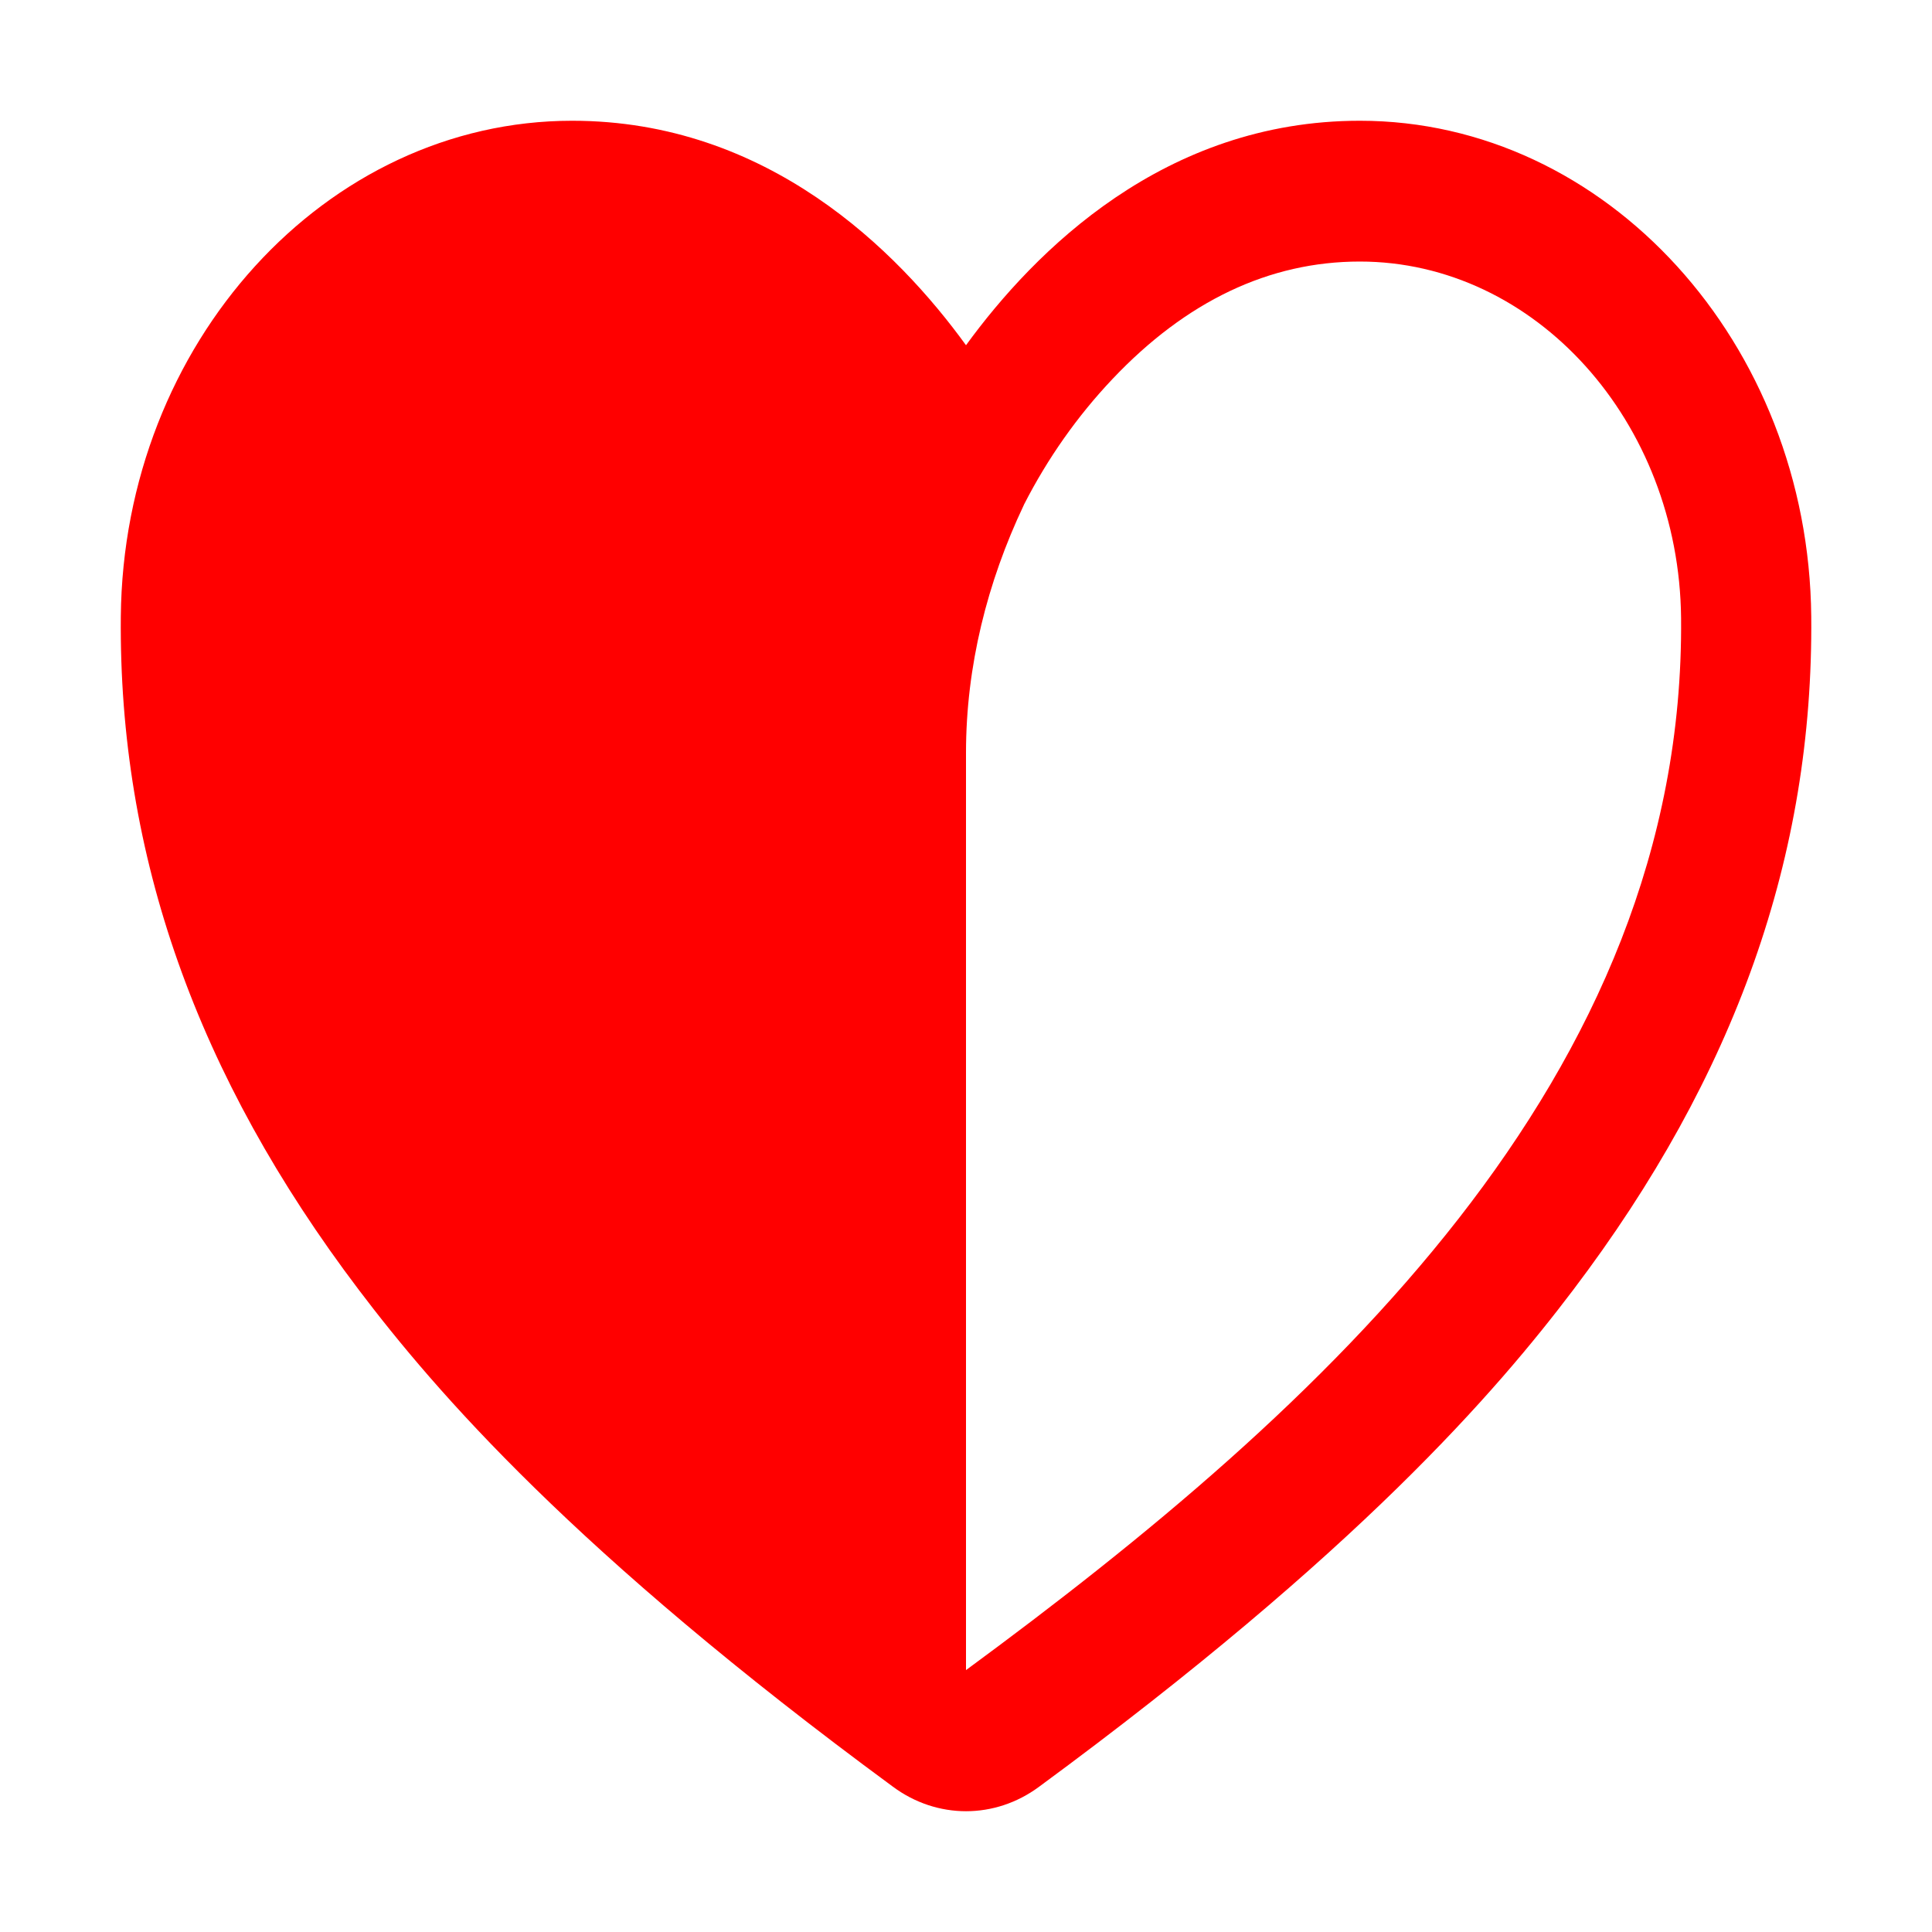
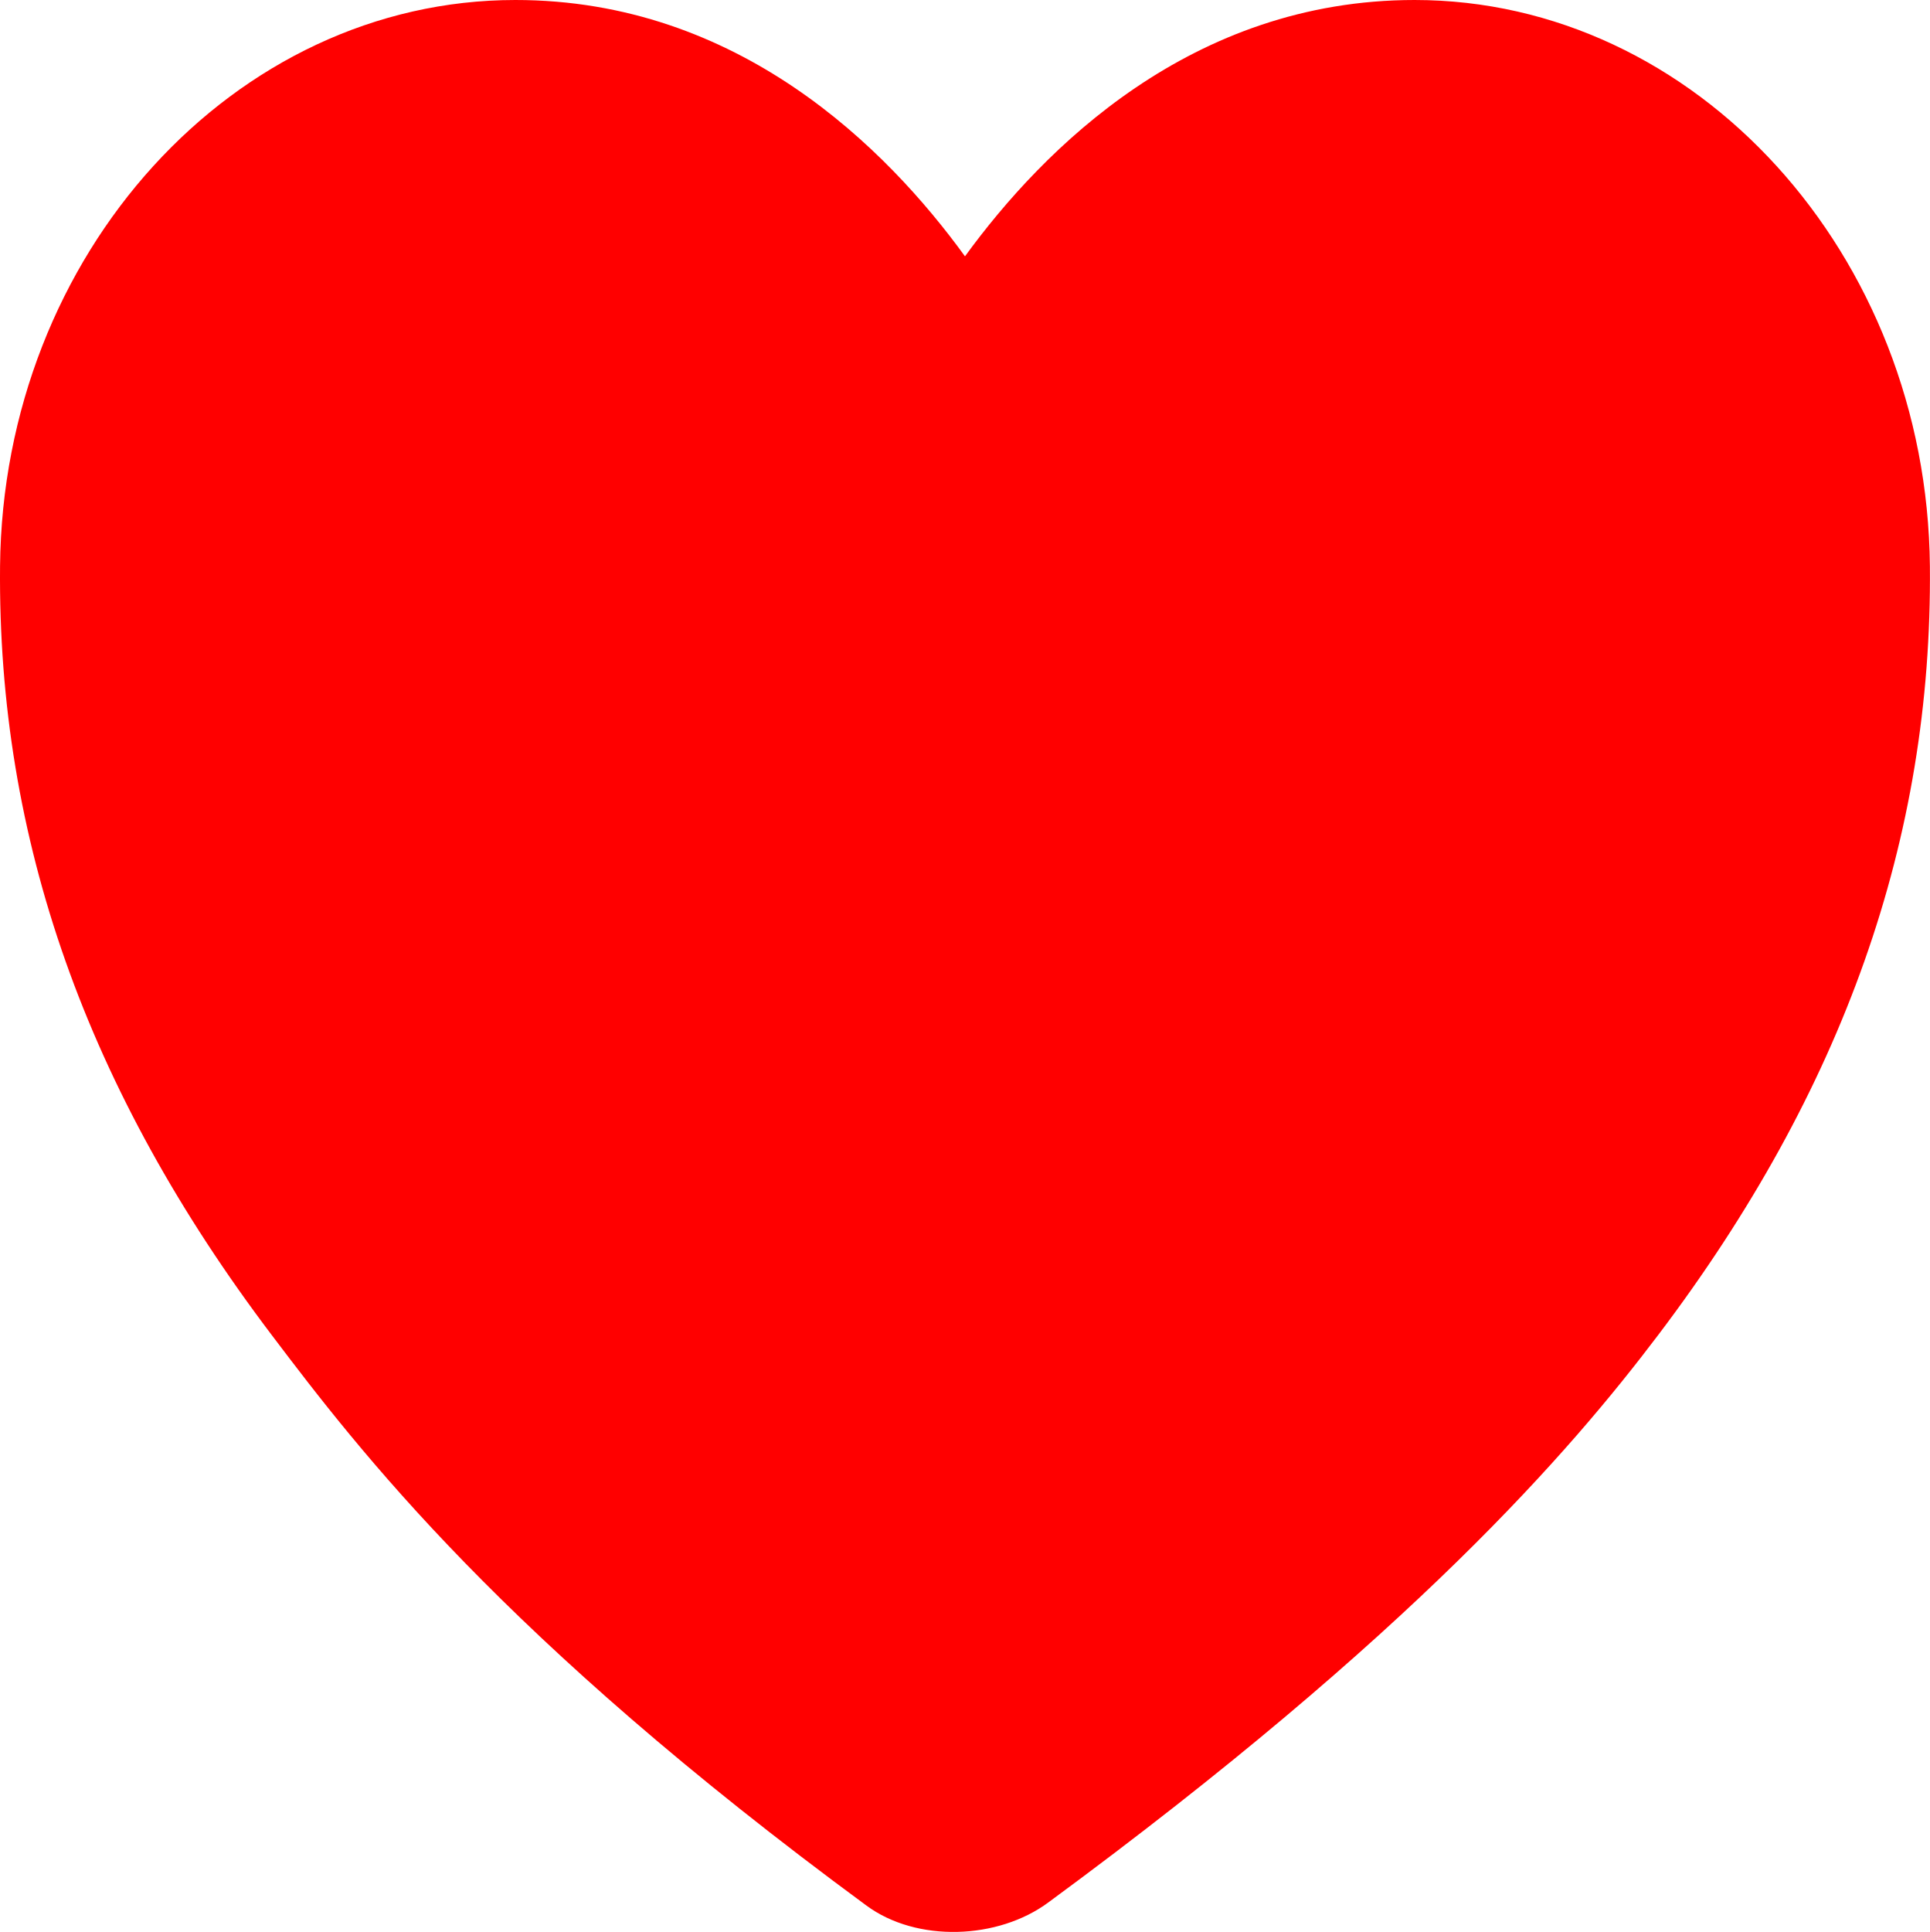
- <svg xmlns="http://www.w3.org/2000/svg" height="32" viewBox="0 0 32 32" width="32">
-   <path d="m22.523 2c-3.237 0-5.384 2.154-6.523 3.718-1.136-1.567-3.286-3.718-6.523-3.718-4.08 0-7.434 3.685-7.476 8.213-.036 3.952 1.254 7.602 3.945 11.155 1.263 1.668 3.554 4.335 8.843 8.225a2.143 2.321 0 0 0 2.423 0c5.289-3.89 7.58-6.557 8.843-8.225 2.692-3.554 3.981-7.203 3.945-11.155-.042-4.528-3.396-8.213-7.476-8.213zm-6.523 25.664v-15.196c0-1.431.352-2.826.956-4.099a.08.087 0 0 1 .005-.012 8.278 8.968 0 0 1 1.465-2.079c1.22-1.29 2.598-1.946 4.096-1.946 2.904 0 5.291 2.648 5.322 5.906.068 7.627-5.947 13.088-11.845 17.425z" fill="#f00" stroke-width=".07" />
+ <svg xmlns="http://www.w3.org/2000/svg" height="28.023" viewBox="0 0 28 28.023" width="28" version="1.1" id="svg1">
+   <defs id="defs1" />
+   <path d="M 20.523,-2.6665789e-8 C 17.286,-2.6665789e-8 15.139,2.154 14,3.718 12.864,2.152 10.714,-2.6665789e-8 7.477,-2.6665789e-8 3.397,-2.6665789e-8 0.043,3.685 7.4683842e-4,8.213 -0.036,12.166 1.255,15.816 3.945,19.368 c 1.263,1.668 3.333,4.379 8.622,8.269 0.73,0.542 1.914,0.498 2.644,-0.044 5.289,-3.89 7.58,-6.557 8.843,-8.225 2.692,-3.554 3.981,-7.203 3.945,-11.155 C 27.957,3.685 24.603,3.9733342e-6 20.523,3.9733342e-6 Z M 14,25.664 V 10.468 c 0,-1.431 0.352,-2.826 0.956,-4.099 0.002,-0.004 -1.807,2.507 -1.807,2.507 -6.9,35.693 8.708,10.377 9.288,9.765 1.22,-1.29 2.554,-6.454 4.052,-6.454 2.904,0 -0.675,-7.207 -0.644,-3.95 C 25.913,15.866 19.898,21.327 14,25.664 Z" fill="#f00" stroke-width="0.07" id="path1" style="fill:#ff0000;fill-opacity:1" />
</svg>
